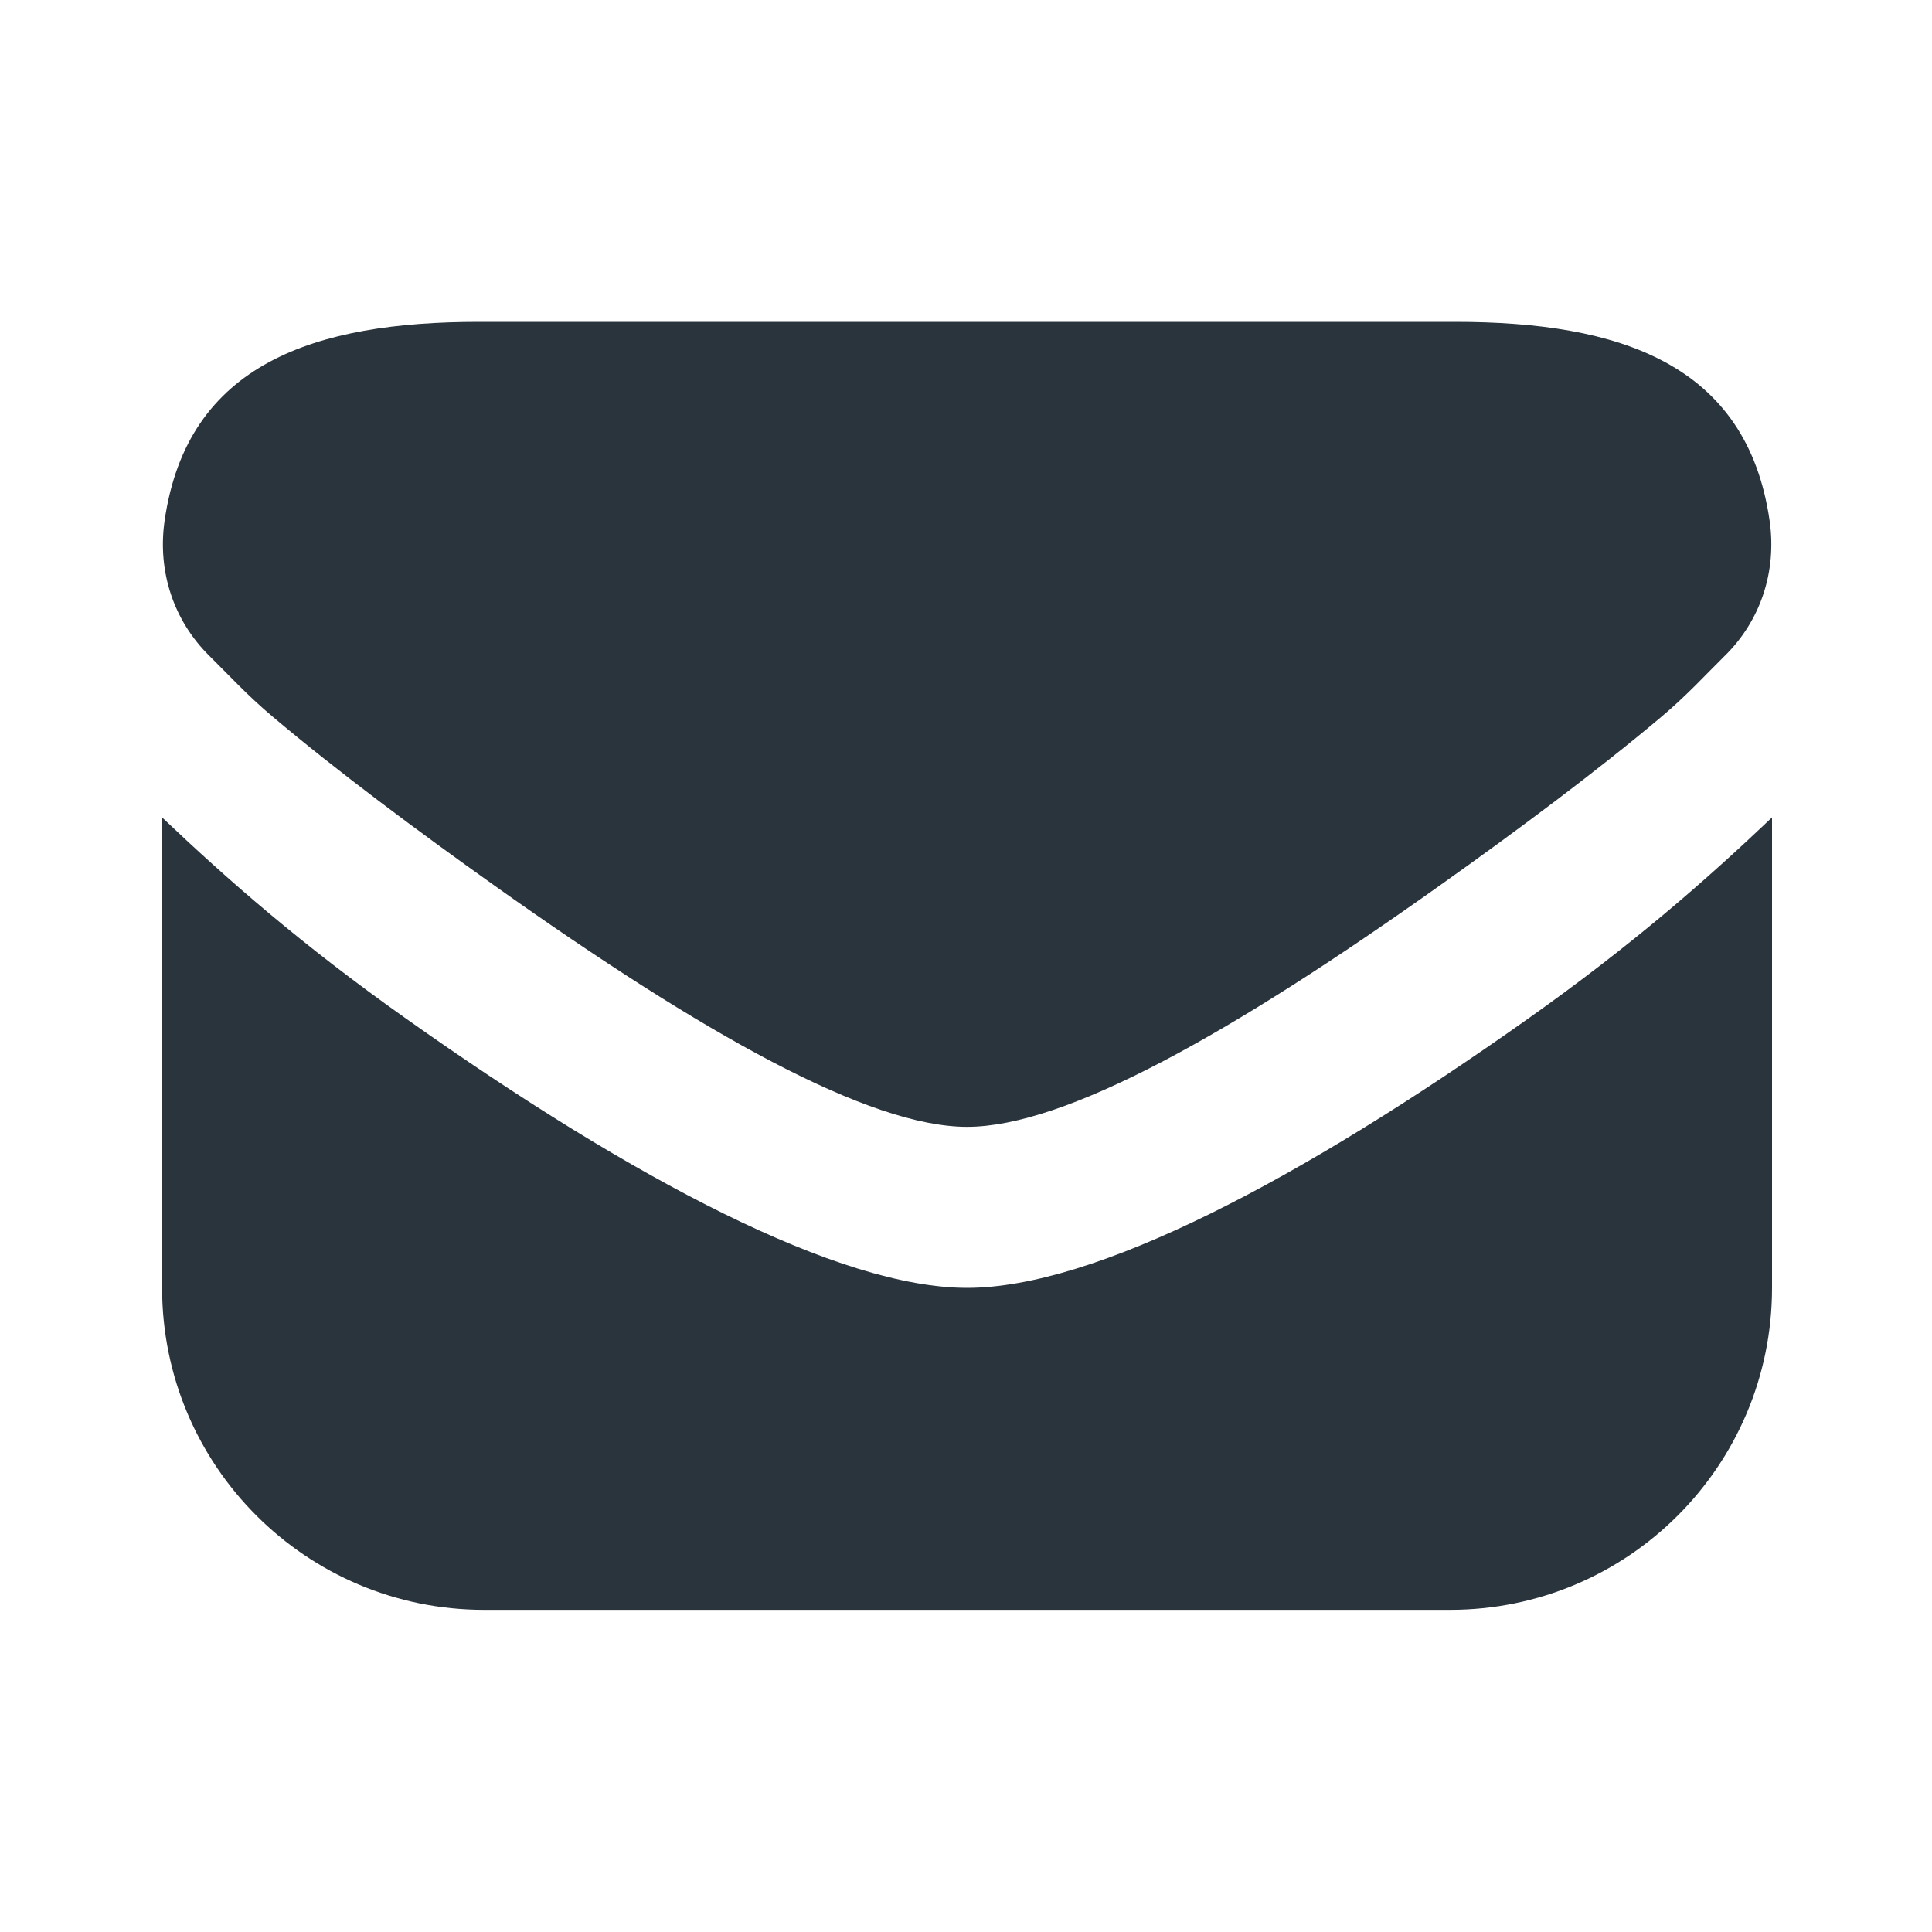
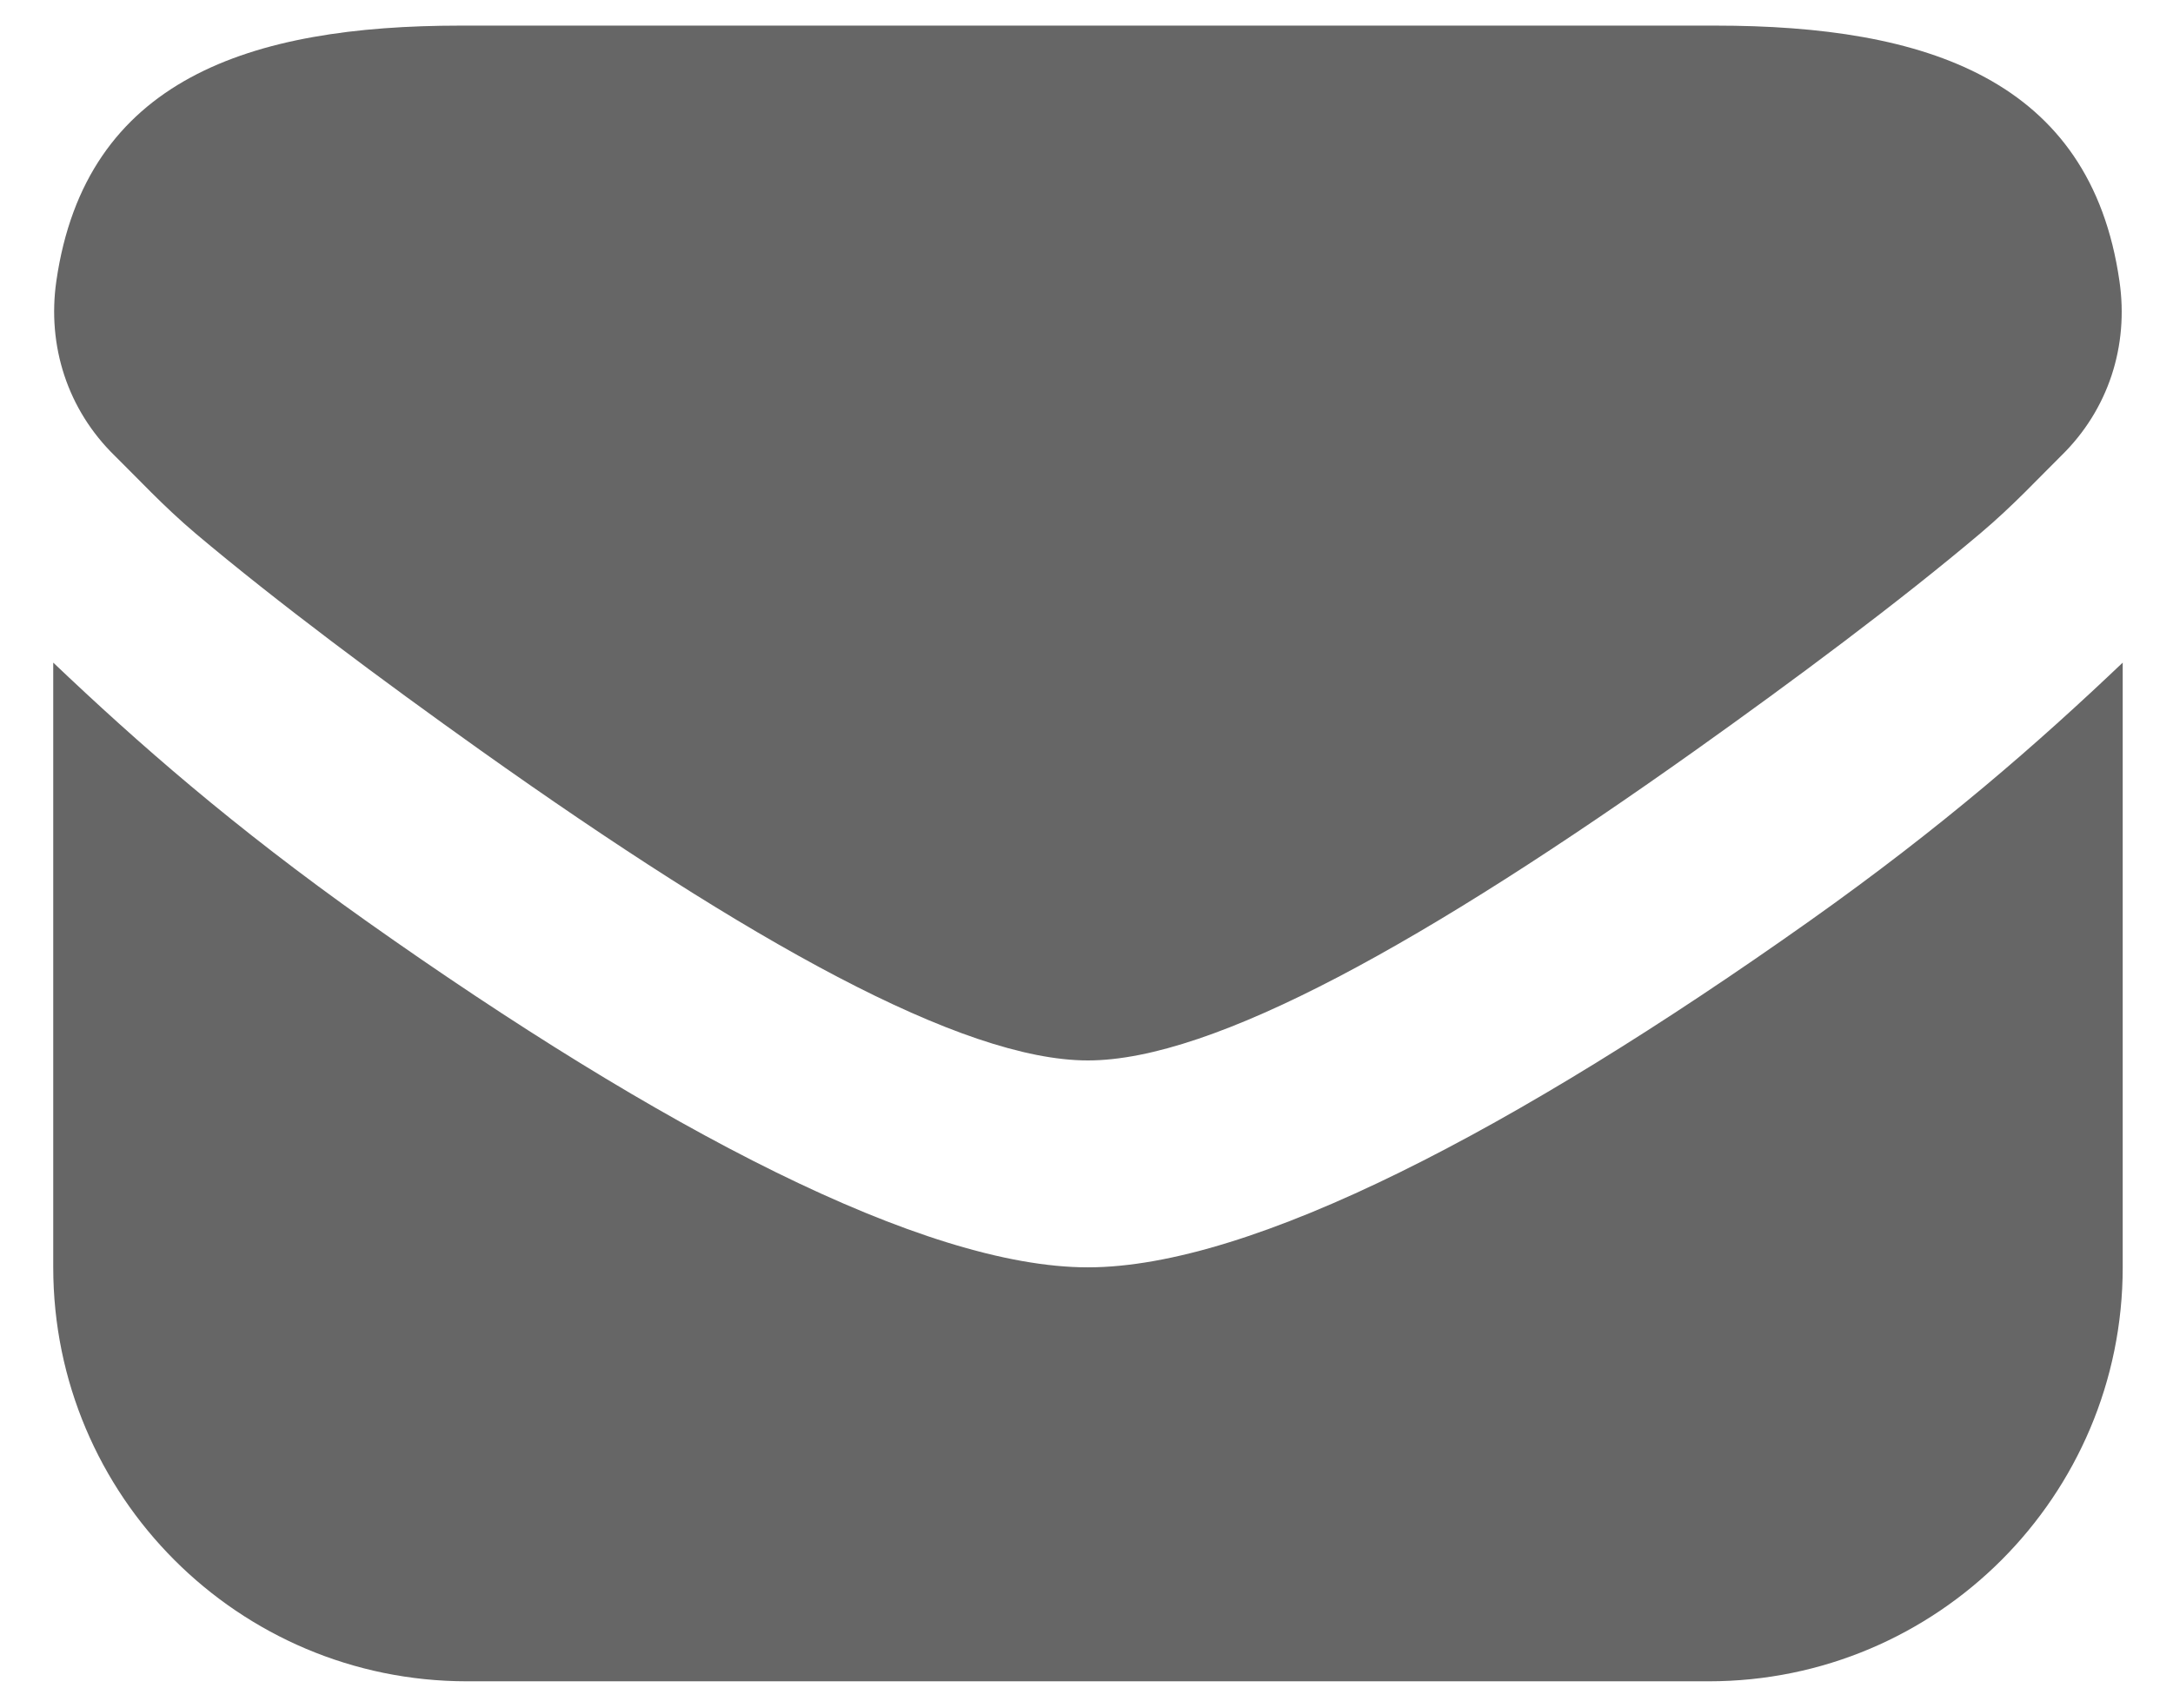
- <svg xmlns="http://www.w3.org/2000/svg" width="20" height="20" viewBox="0 0 20 20" fill="none">
-   <g id="envelope-fill">
-     <path id="Vector" d="M4.959 3.332C3.264 3.332 1.938 3.76 1.704 5.39C1.629 5.911 1.794 6.425 2.173 6.795C2.361 6.98 2.56 7.199 2.824 7.42C3.484 7.978 4.327 8.605 5.115 9.165C7.284 10.707 8.997 11.665 10.011 11.665C11.025 11.665 12.738 10.707 14.907 9.165C15.696 8.605 16.539 7.977 17.199 7.42C17.462 7.199 17.661 6.98 17.849 6.795C18.229 6.425 18.394 5.911 18.319 5.39C18.084 3.76 16.758 3.332 15.063 3.332H4.959ZM1.678 8.462V13.332C1.678 15.173 3.17 16.665 5.011 16.665H15.011C16.852 16.665 18.344 15.173 18.344 13.332V8.462C17.661 9.111 16.898 9.781 15.819 10.545C13.455 12.219 11.333 13.332 10.011 13.332C8.689 13.332 6.567 12.219 4.204 10.545C3.124 9.781 2.361 9.111 1.678 8.462Z" fill="#2A343D" />
-   </g>
+ <svg xmlns="http://www.w3.org/2000/svg" width="14" height="11" viewBox="0 0 14 11" fill="none">
+   <path d="M2.968 0.165C1.612 0.165 0.551 0.508 0.363 1.811C0.303 2.228 0.435 2.639 0.739 2.936C0.889 3.083 1.049 3.258 1.259 3.436C1.788 3.882 2.462 4.383 3.093 4.832C4.828 6.065 6.198 6.832 7.009 6.832C7.821 6.832 9.191 6.065 10.926 4.832C11.557 4.383 12.232 3.881 12.759 3.436C12.97 3.258 13.13 3.084 13.28 2.936C13.584 2.639 13.716 2.228 13.655 1.811C13.468 0.508 12.407 0.165 11.051 0.165H2.968ZM0.343 4.269V8.165C0.343 9.638 1.537 10.832 3.009 10.832H11.009C12.482 10.832 13.676 9.638 13.676 8.165V4.269C13.13 4.788 12.519 5.324 11.655 5.936C9.765 7.274 8.067 8.165 7.009 8.165C5.952 8.165 4.254 7.274 2.363 5.936C1.499 5.324 0.889 4.788 0.343 4.269Z" fill="#666666" />
</svg>
